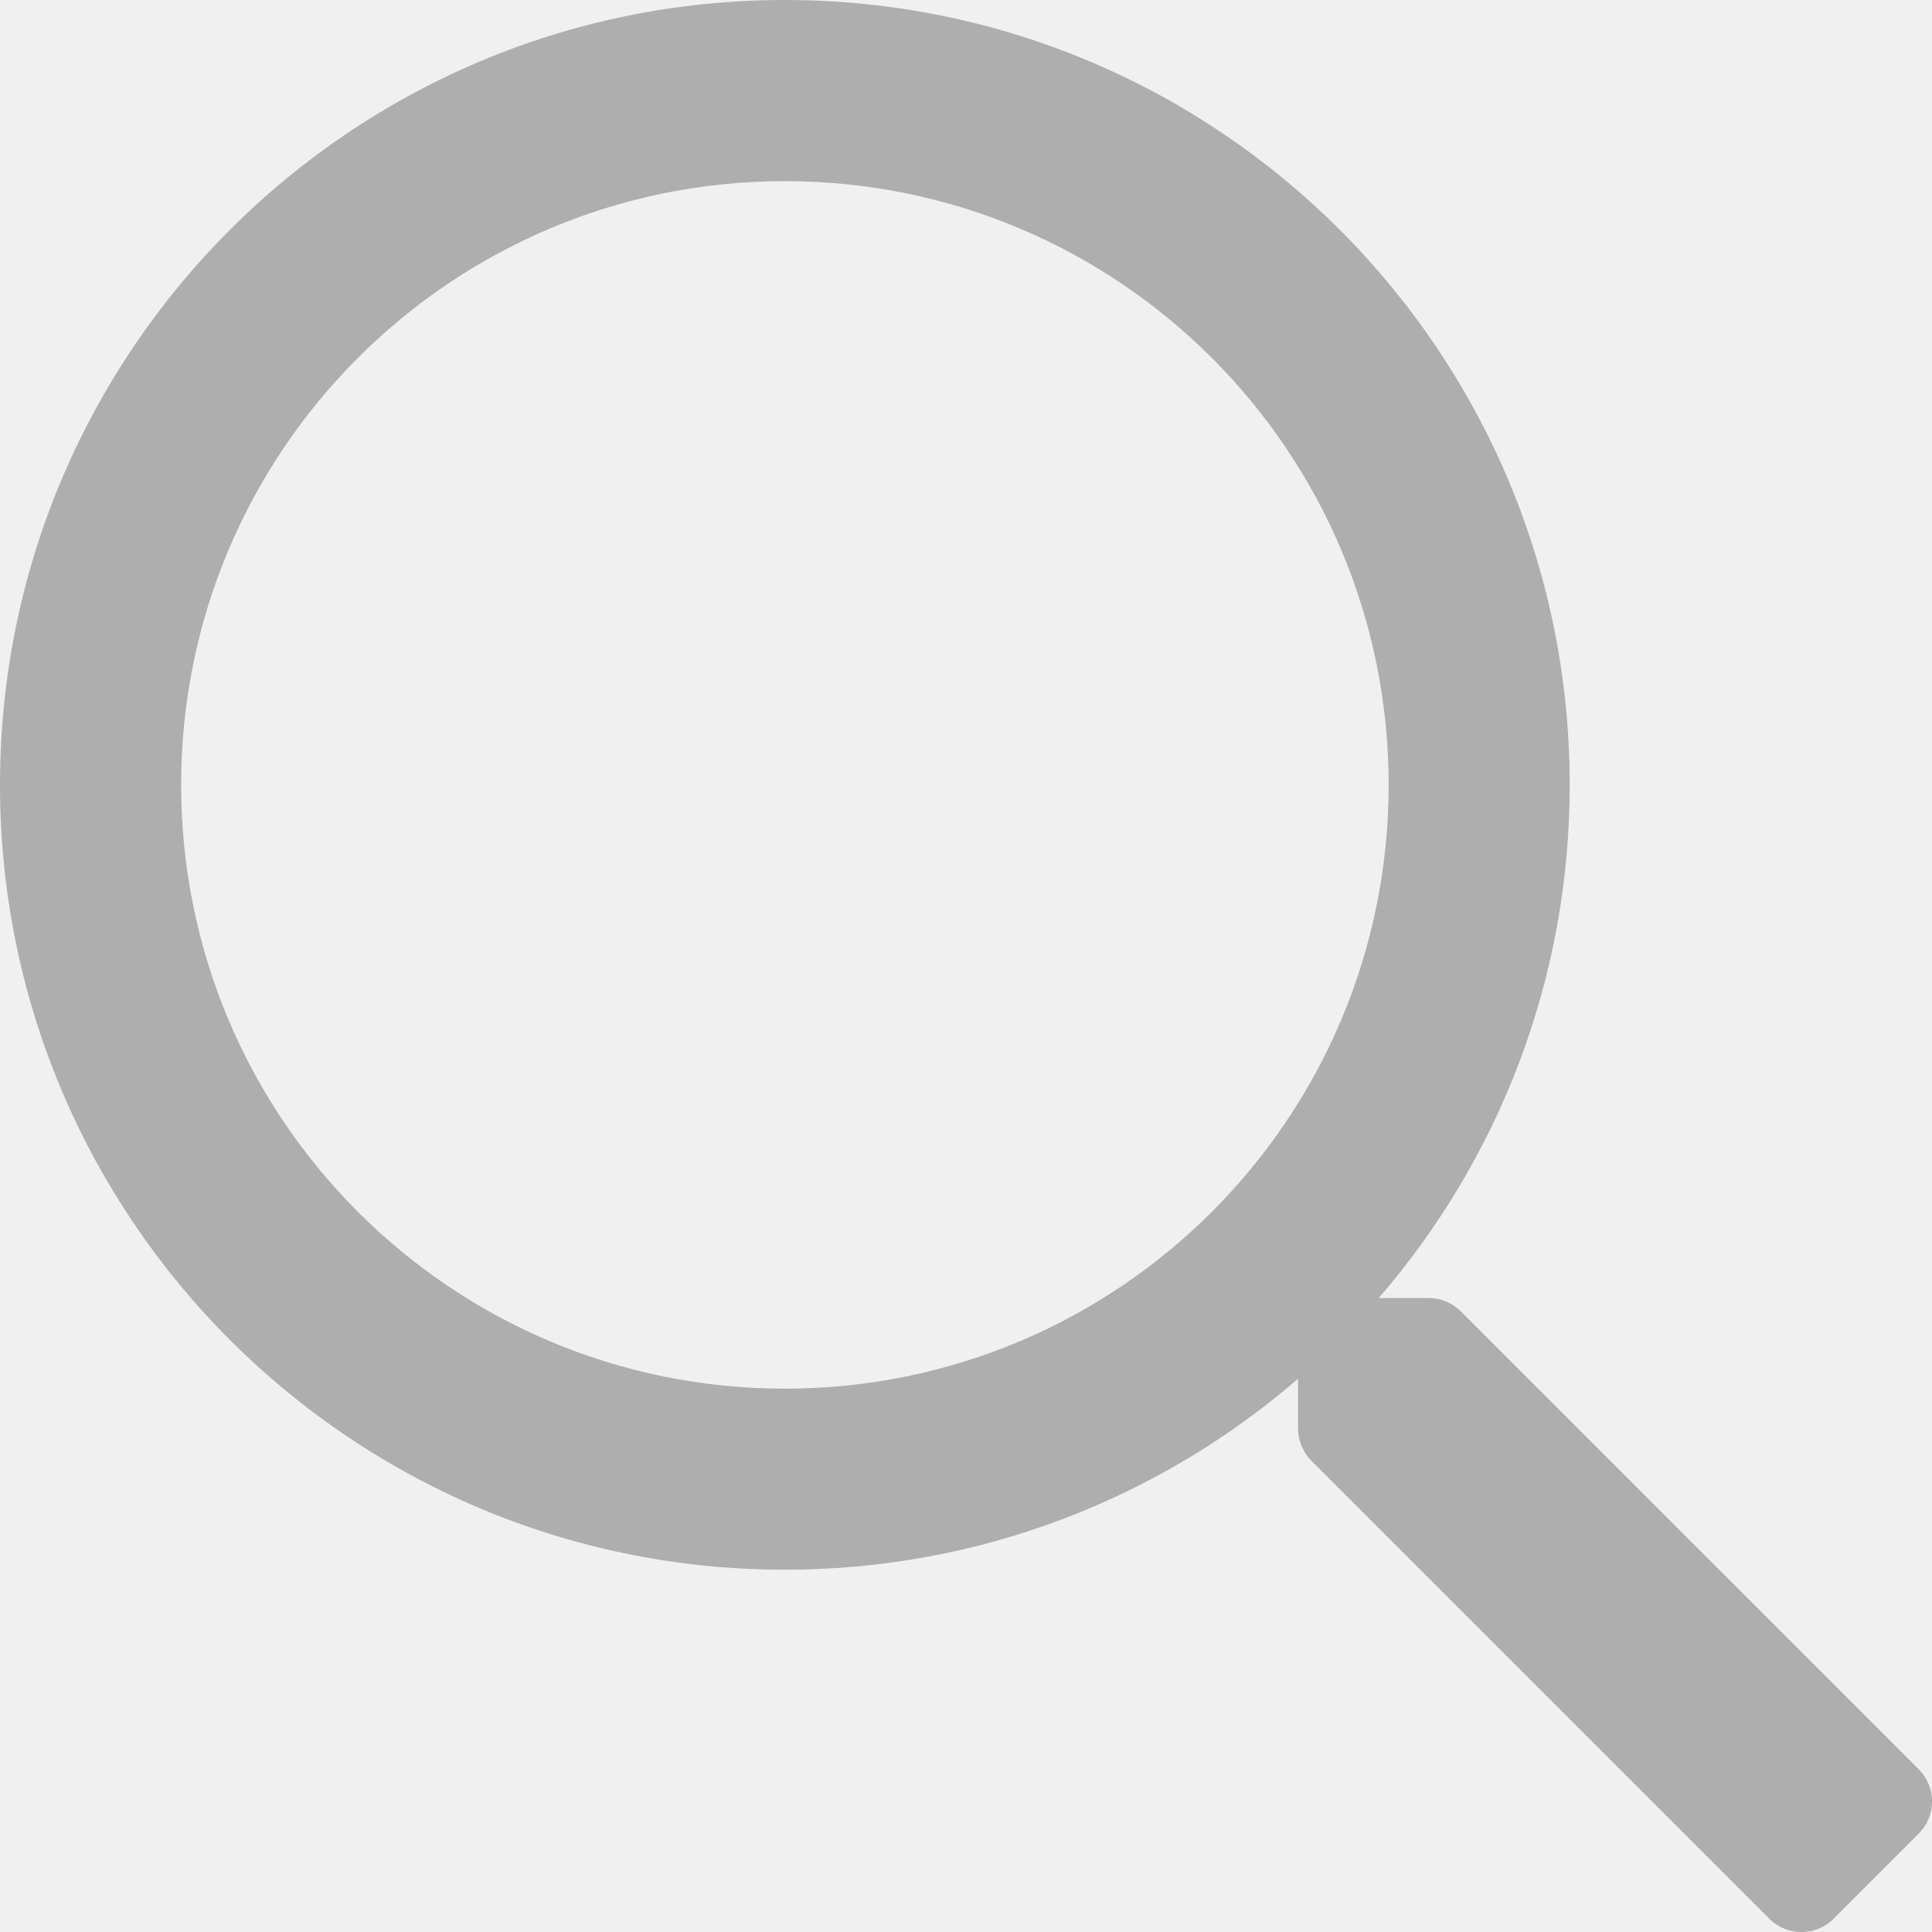
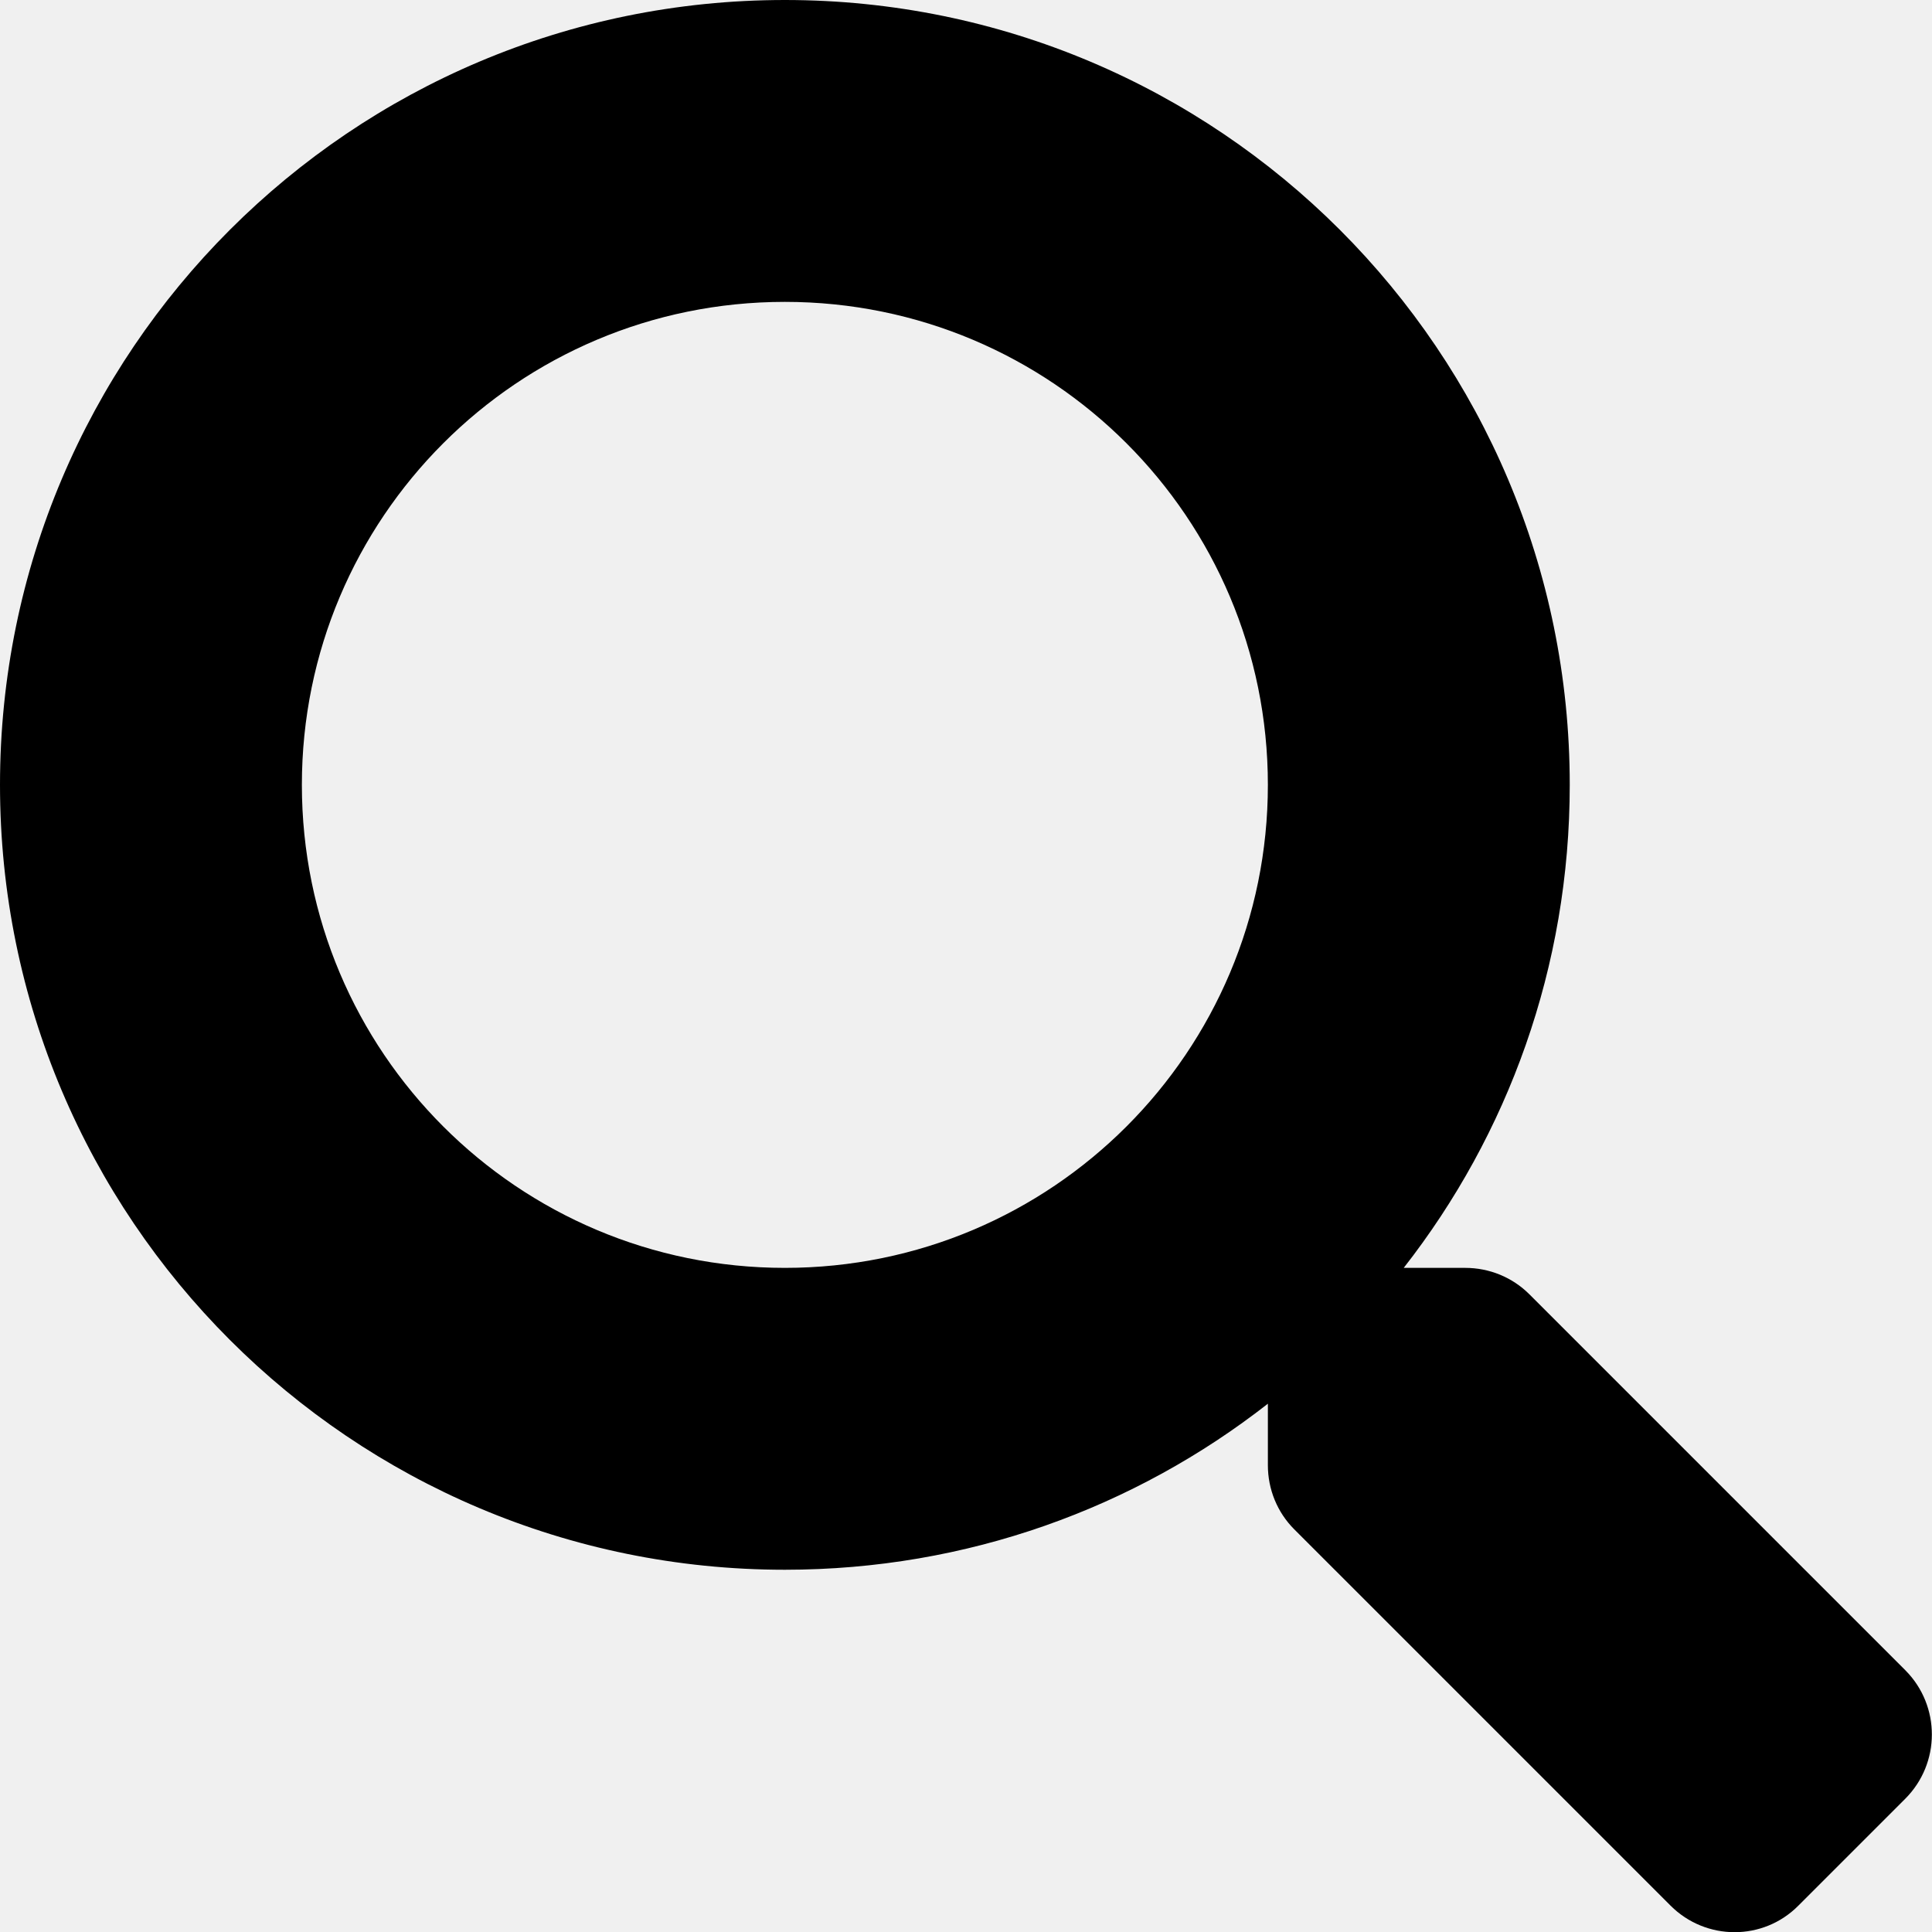
- <svg xmlns="http://www.w3.org/2000/svg" width="21" height="21" viewBox="0 0 21 21" fill="none">
-   <g clip-path="url(#clip0_49_272)">
-     <path d="M20.856 19.232L15.877 14.253C15.783 14.159 15.66 14.109 15.528 14.109H14.987C16.279 12.612 17.062 10.664 17.062 8.531C17.062 3.819 13.244 0 8.531 0C3.819 0 0 3.819 0 8.531C0 13.244 3.819 17.062 8.531 17.062C10.664 17.062 12.612 16.279 14.109 14.987V15.528C14.109 15.66 14.163 15.783 14.253 15.877L19.232 20.856C19.425 21.049 19.737 21.049 19.93 20.856L20.856 19.93C21.049 19.737 21.049 19.425 20.856 19.232ZM8.531 15.094C4.905 15.094 1.969 12.157 1.969 8.531C1.969 4.905 4.905 1.969 8.531 1.969C12.157 1.969 15.094 4.905 15.094 8.531C15.094 12.157 12.157 15.094 8.531 15.094Z" fill="#AEAEAE" />
-   </g>
-   <defs>
-     <clipPath id="clip0_49_272">
-       <rect width="21" height="21" fill="white" />
-     </clipPath>
-   </defs>
+ <svg xmlns="http://www.w3.org/2000/svg" viewBox="0 0 512 512">
+   <path d="M505 442.7L405.3 343c-4.5-4.5-10.6-7-17-7H372c27.6-35.3 44-79.7 44-128C416 93.1 322.9 0 208 0S0 93.1 0 208s93.1 208 208 208c48.3 0 92.7-16.4 128-44v16.3c0 6.4 2.5 12.5 7 17l99.7 99.7c9.4 9.4 24.6 9.4 33.9 0l28.3-28.3c9.4-9.4 9.4-24.6.1-34zM208 336c-70.7 0-128-57.2-128-128 0-70.7 57.2-128 128-128 70.7 0 128 57.2 128 128 0 70.7-57.2 128-128 128z" />
</svg>
